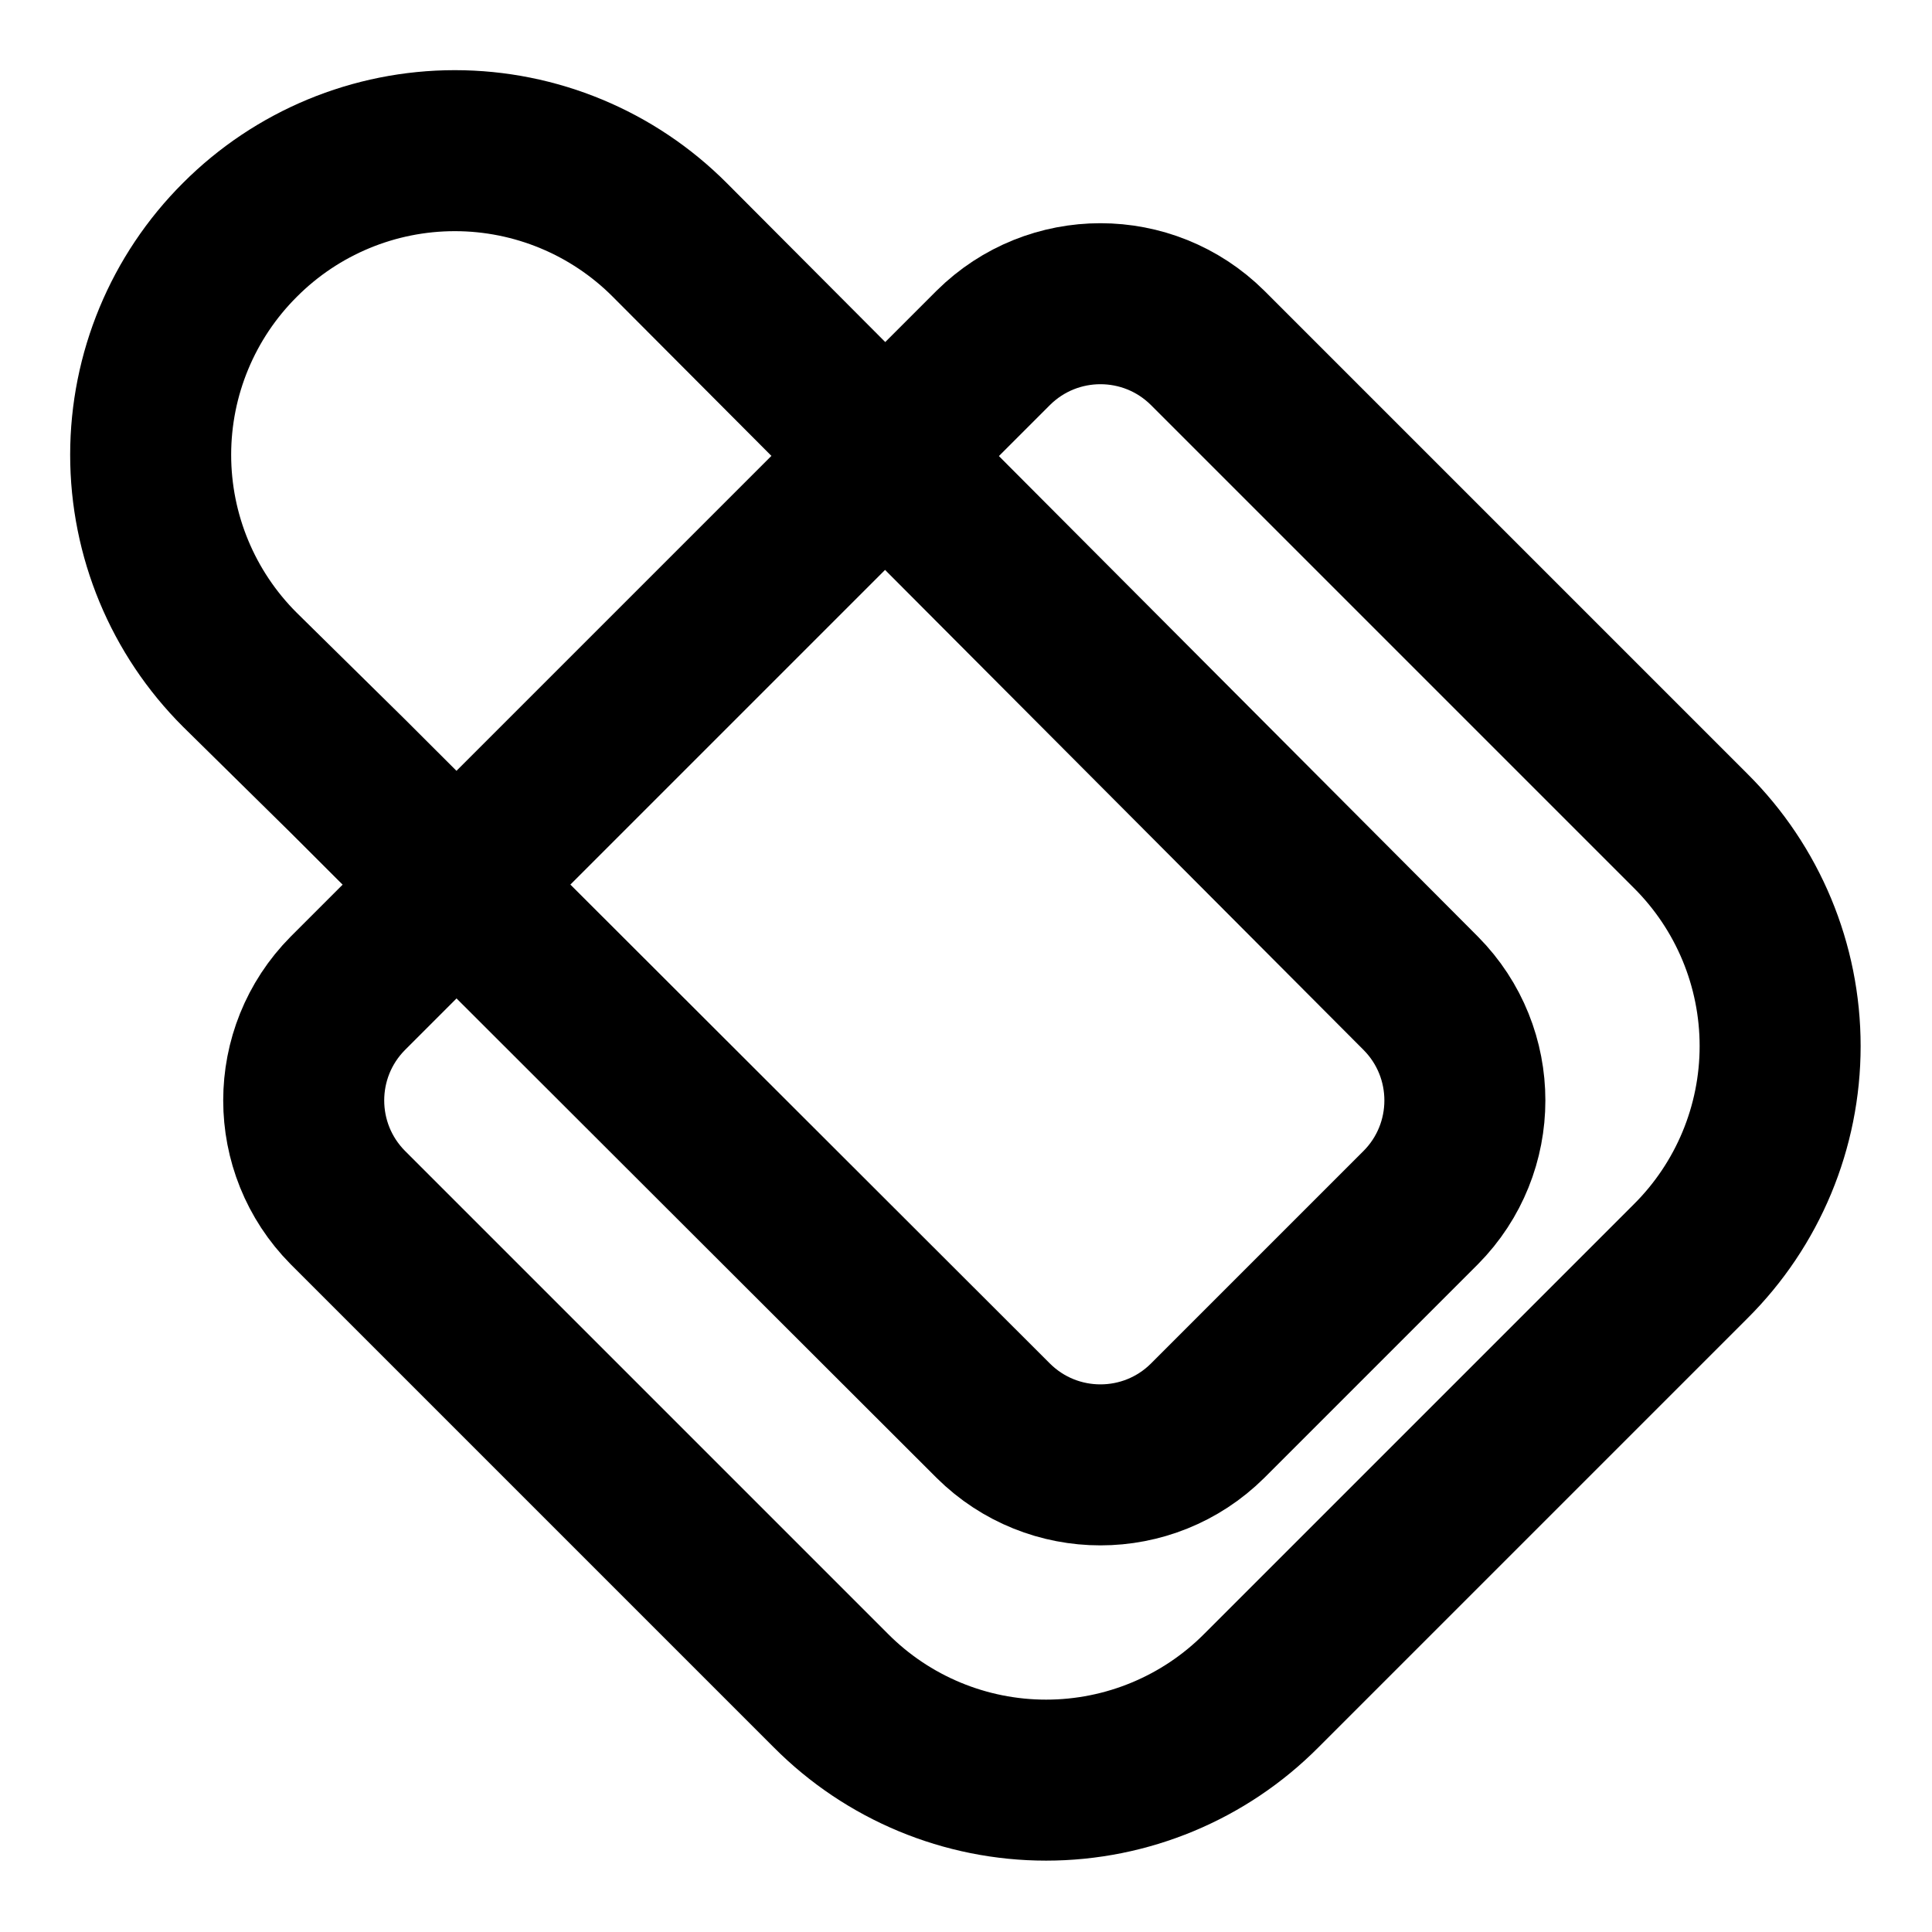
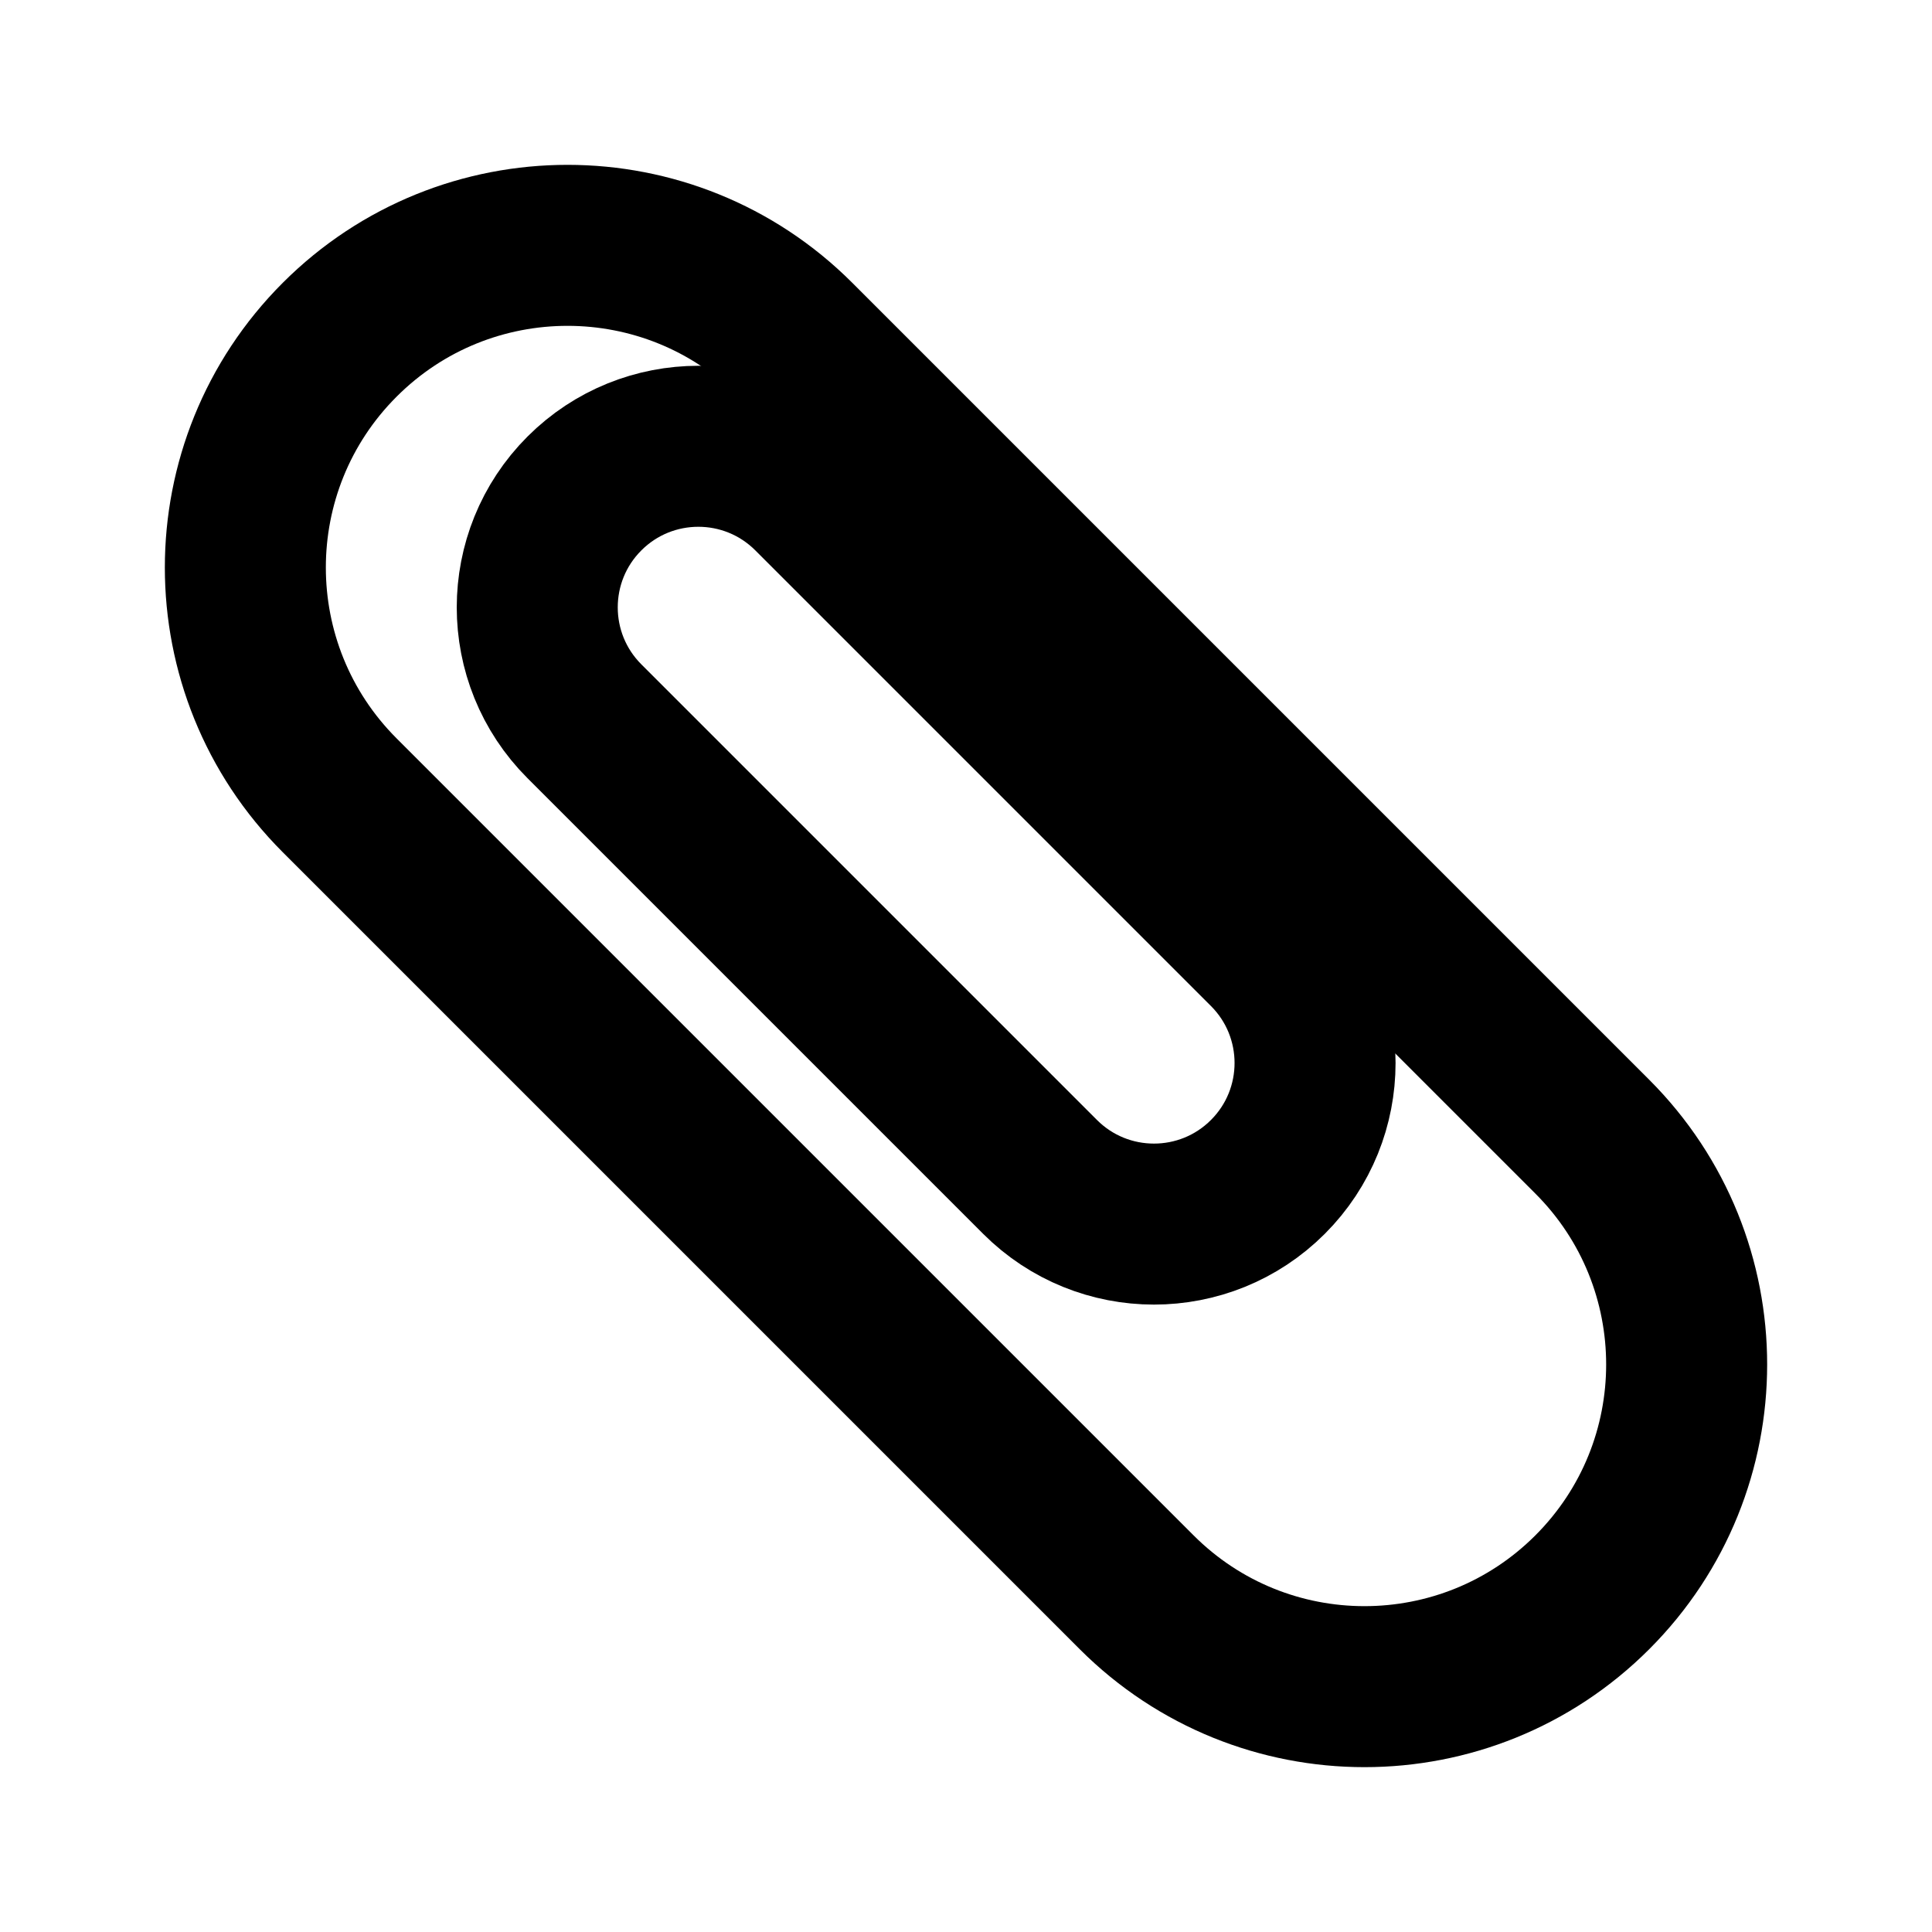
<svg xmlns="http://www.w3.org/2000/svg" width="24" height="24" viewBox="0 0 24 24" fill="none" stroke="currentColor" stroke-width="2" stroke-linecap="round" stroke-linejoin="round" class="icon icon-tabler icons-tabler-outline icon-tabler-paperclip-diagonal">
  <path stroke="none" d="M0 0h24v24H0z" fill="none" />
-   <path d="M4.32 15A1.89 1.89 0 0 1 4.32 12.34L12.34 4.32A1.89 1.89 0 0 1 15 4.32L21 10.32A3.77 3.77 0 0 1 21 15.67L15.67 21A3.77 3.77 0 0 1 10.32 21Z" />
-   <path d="M4.32 9.64L2.98 8.32A3.77 3.77 0 0 1 2.98 2.98A3.77 3.77 0 0 1 8.32 2.98L17.65 12.34A1.89 1.89 0 0 1 17.65 15L15 17.65A1.89 1.89 0 0 1 12.34 17.65Z" />
+   <path d="M9.88 4.22L19.78 14.12A4 4 0 0 1 14.12 19.78L4.22 9.88A4 4 0 0 1 9.88 4.22Z" />
+   <path d="M10.09 6.13L15.75 11.79A2 2 0 0 1 12.92 14.62L7.26 8.96A2 2 0 0 1 10.09 6.13Z" />
</svg>
